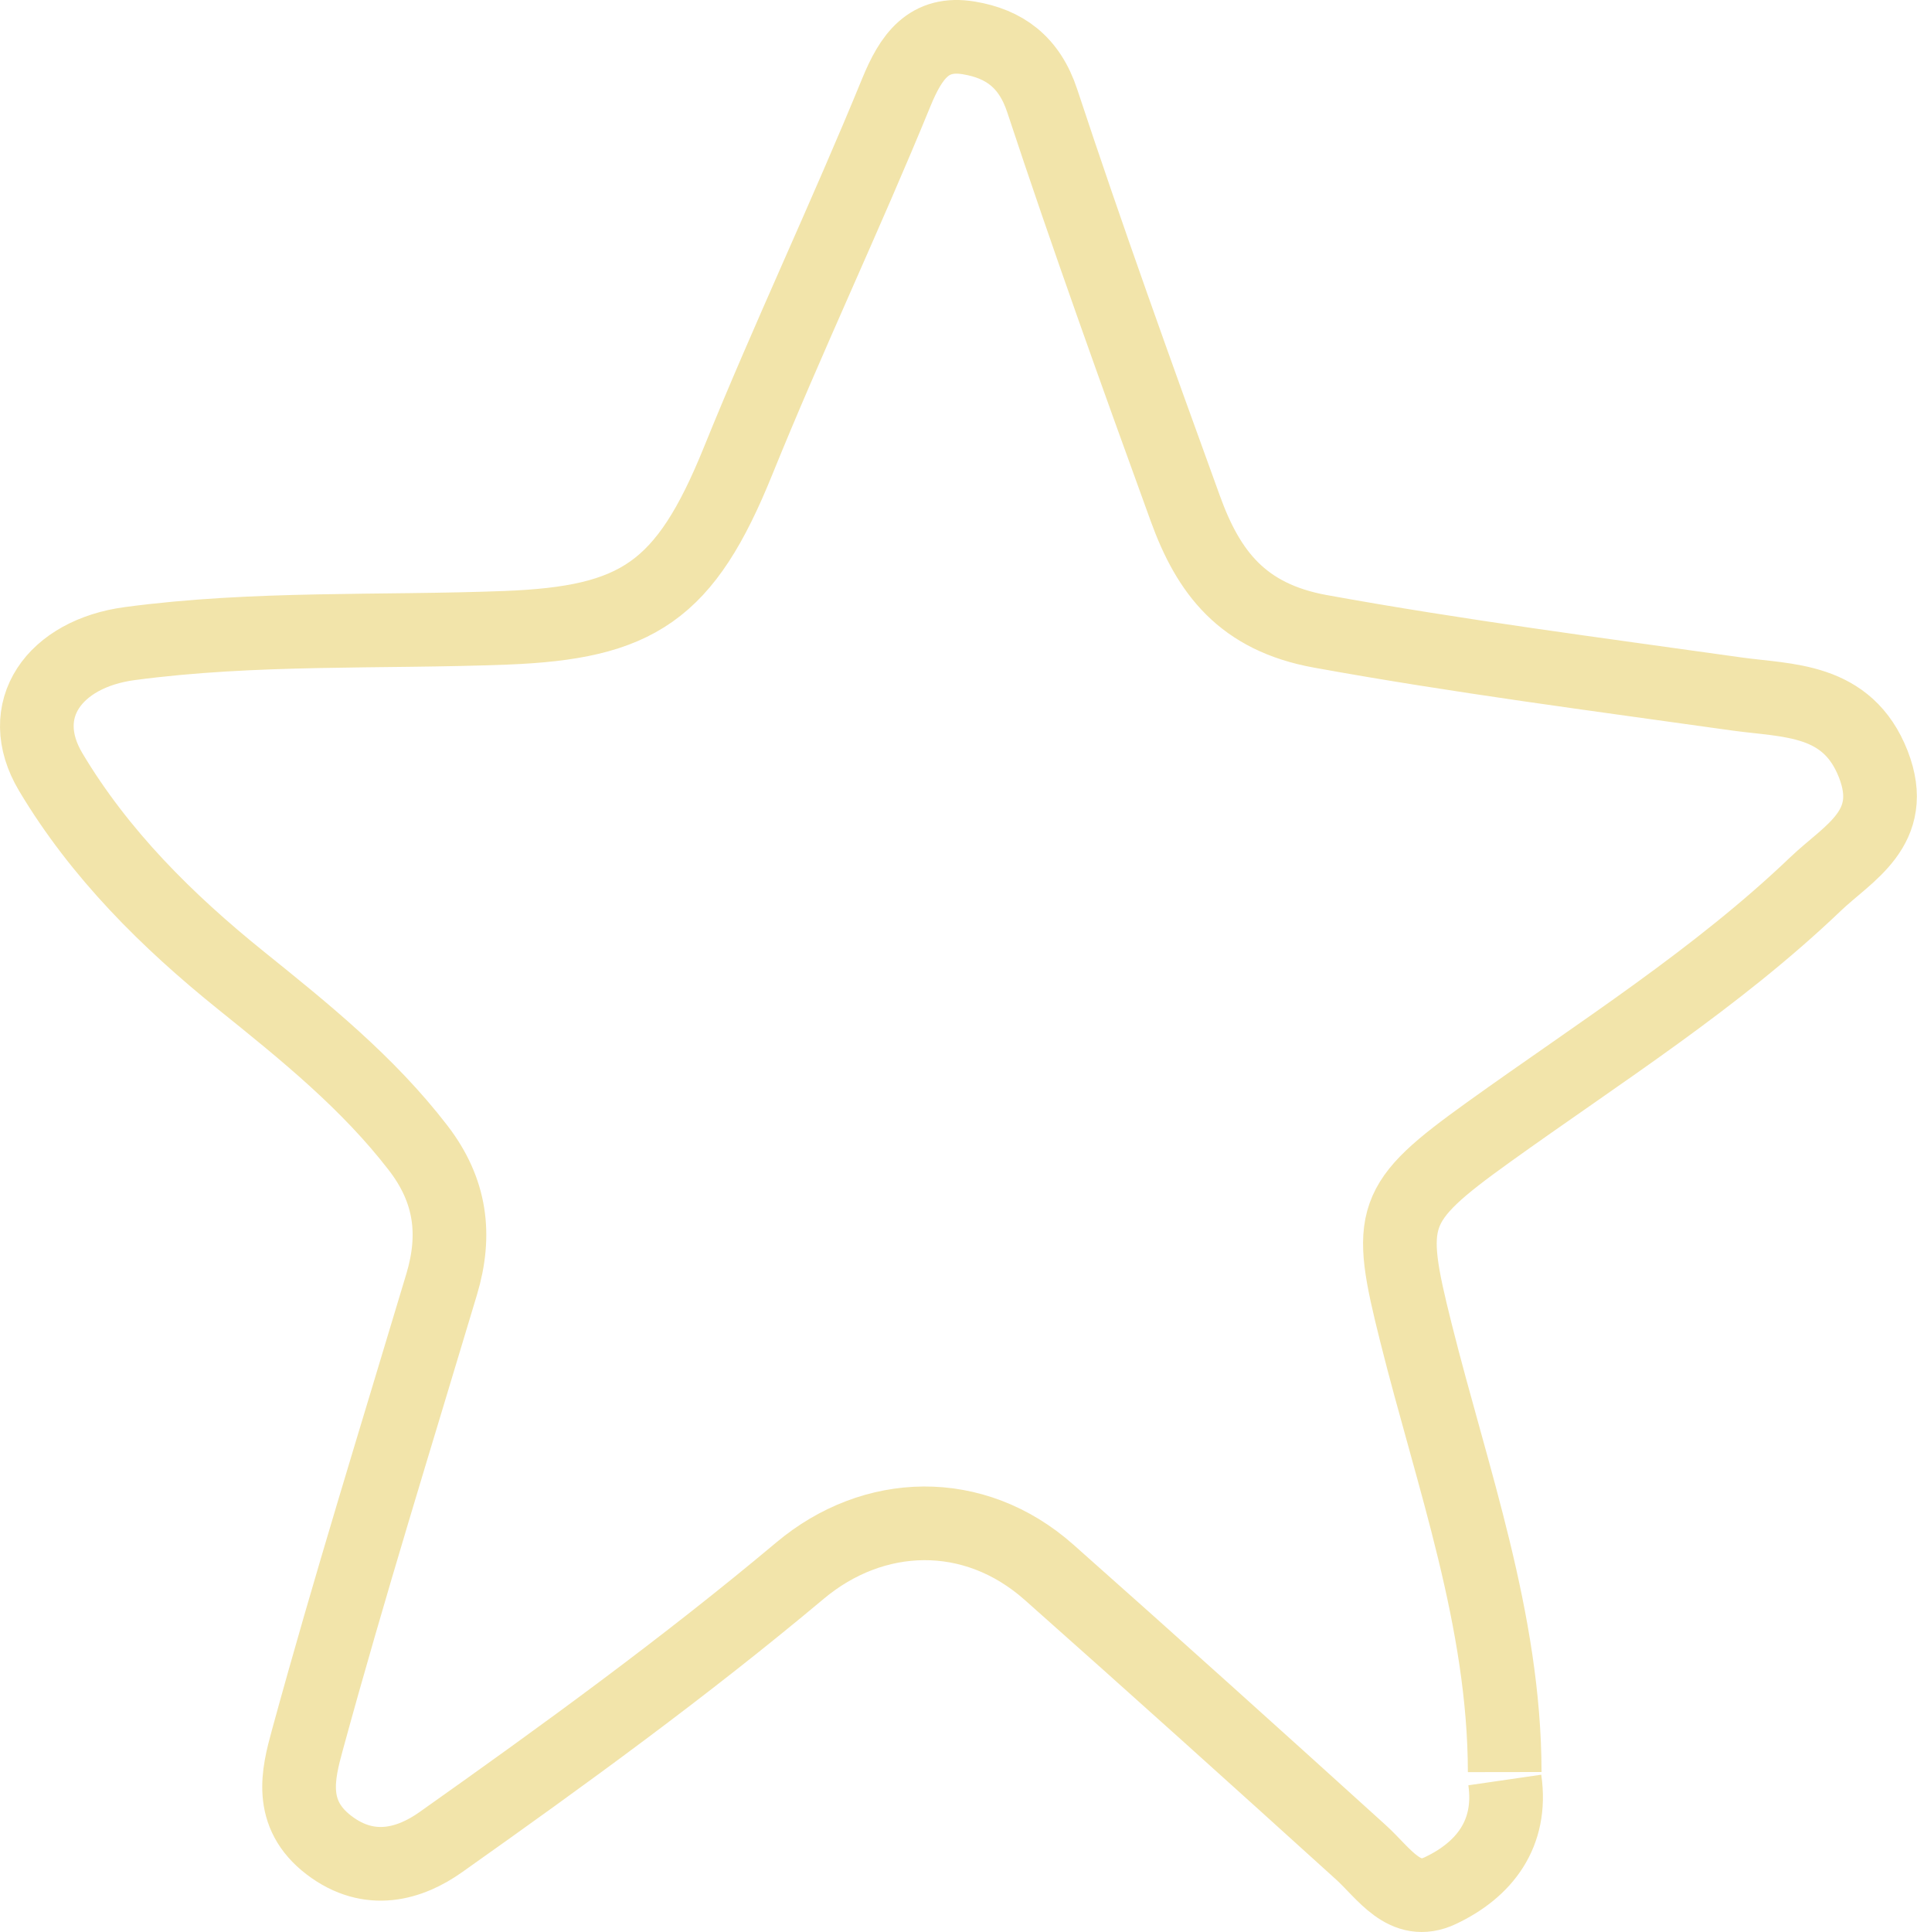
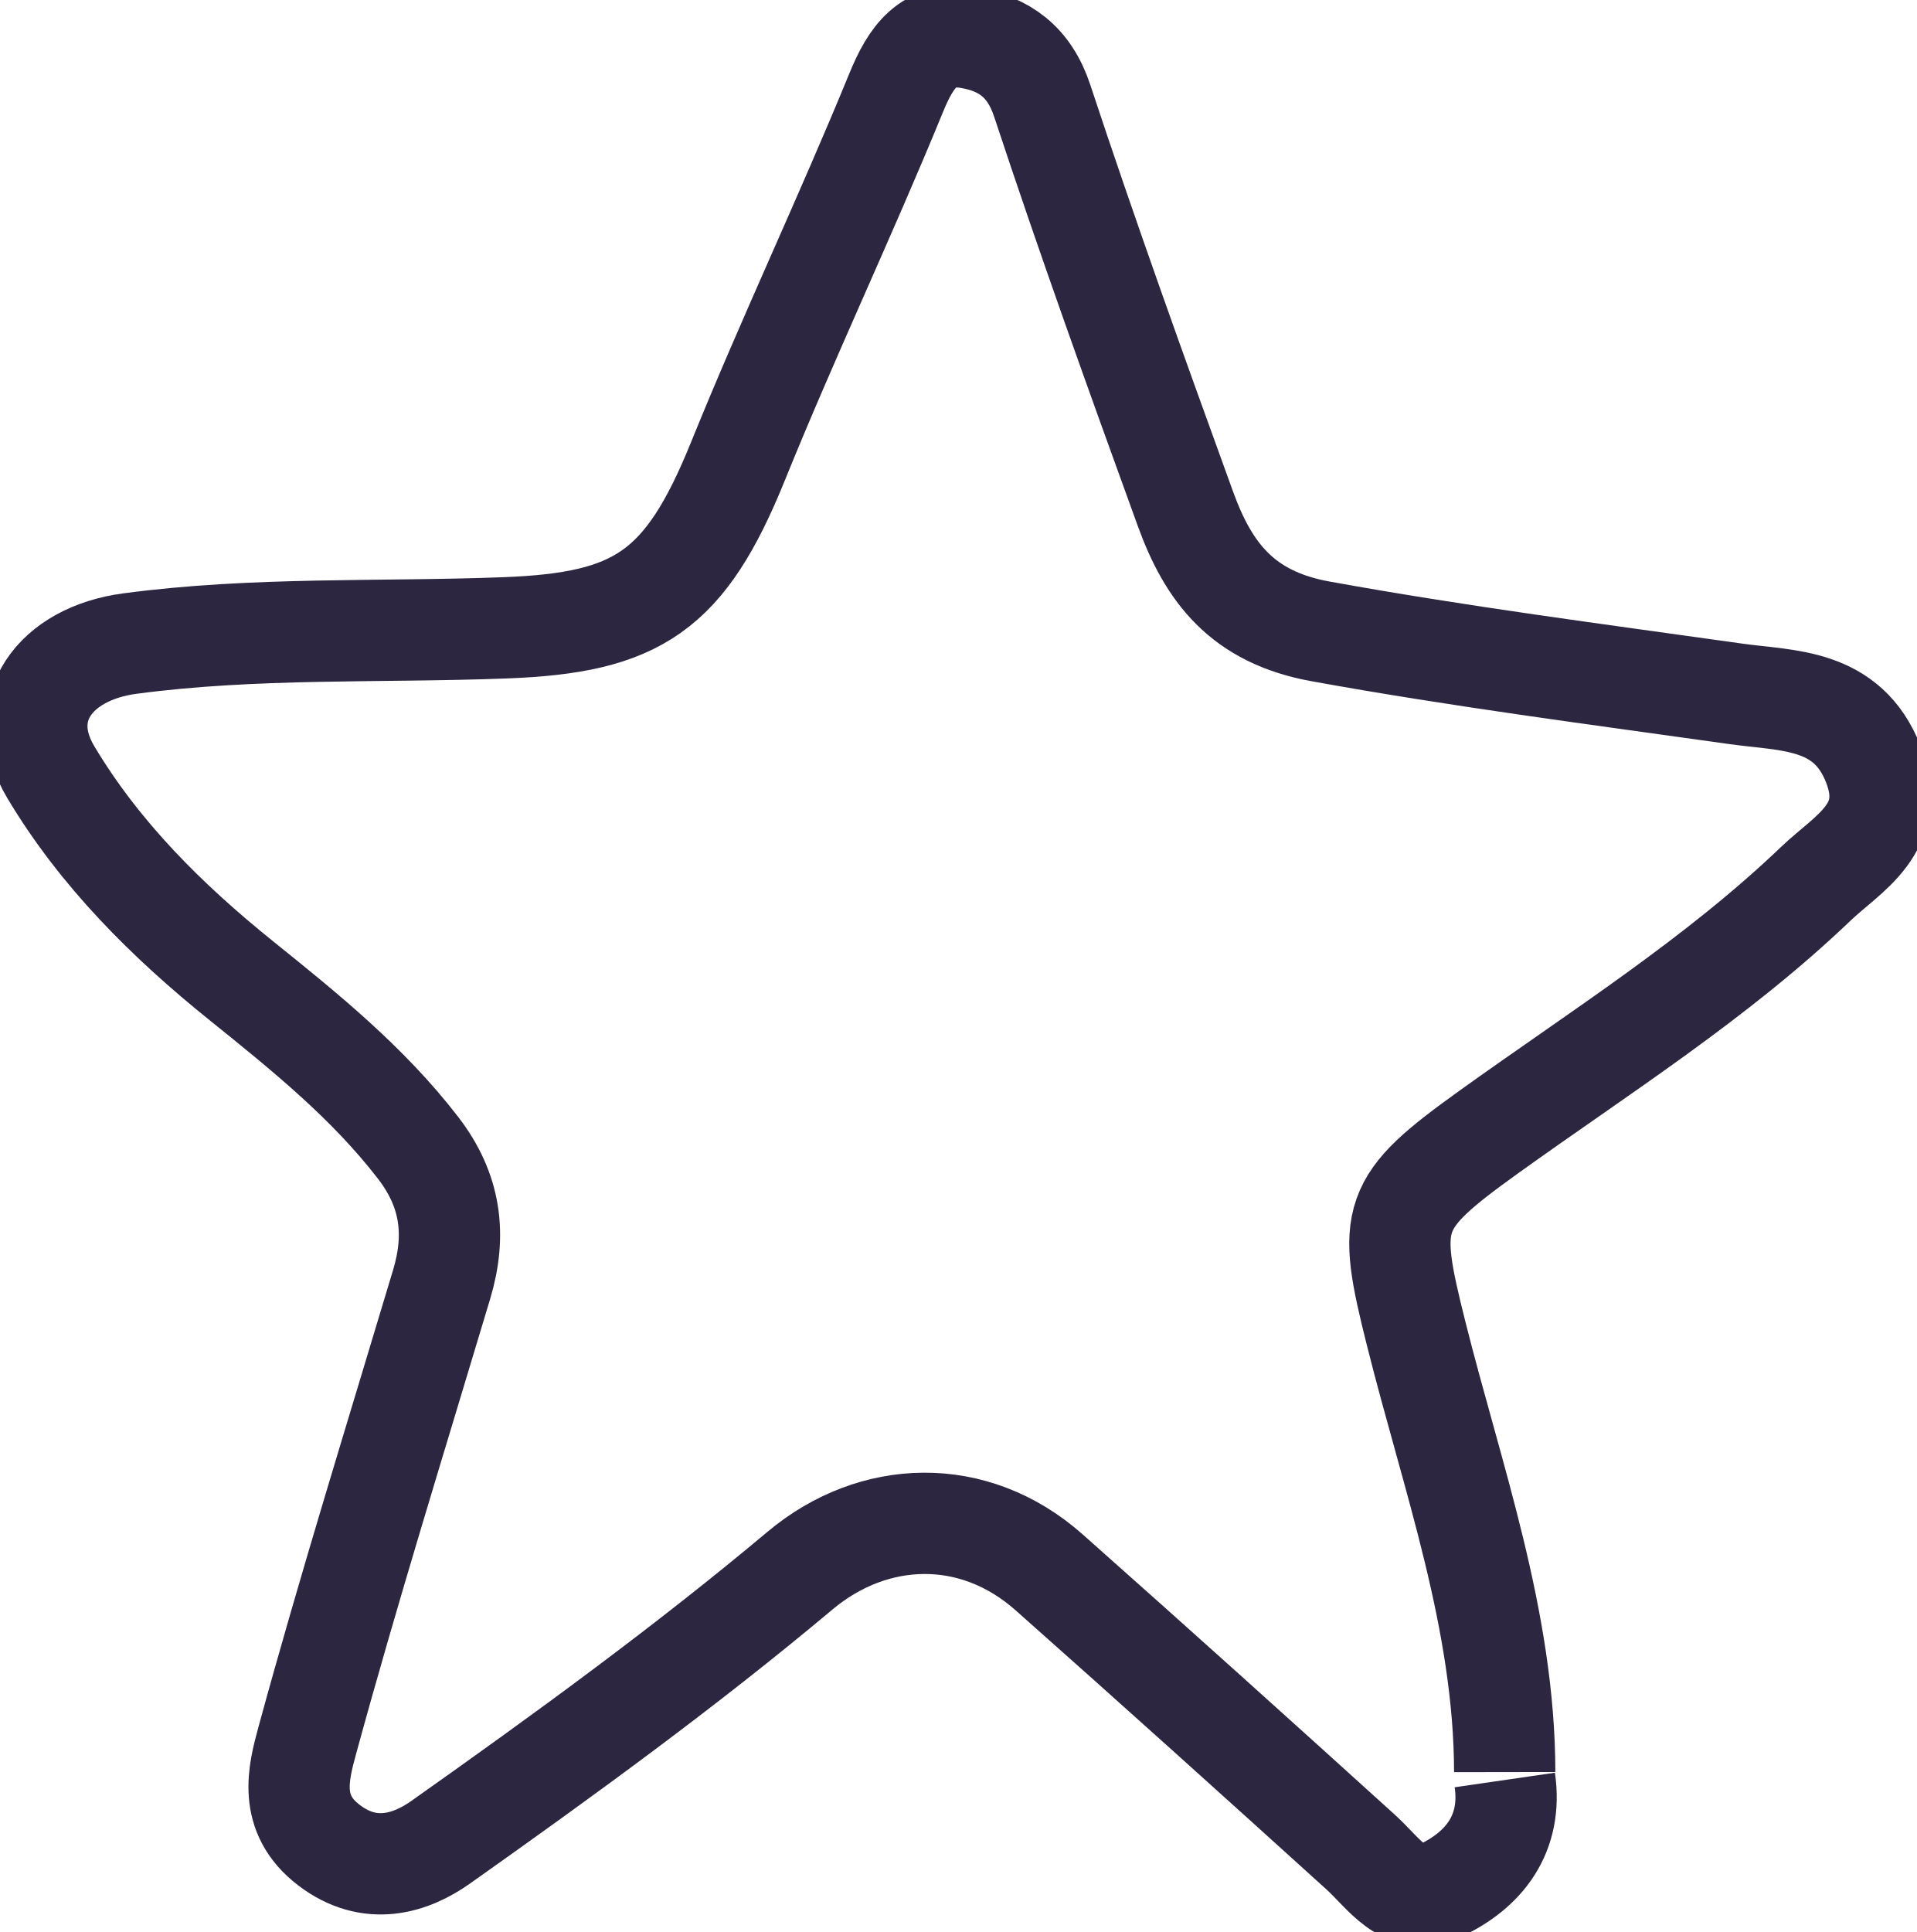
<svg xmlns="http://www.w3.org/2000/svg" xml:space="preserve" viewBox="347.93 308.75 416.35 419.57">
-   <path d="M674.76 693.59c-.05-33.09-11.41-63.96-19.29-95.45-6.3-25.16-5.68-28.1 15.78-43.52 24.16-17.35 49.48-33.28 71.07-53.93 7.02-6.71 17.91-12.08 12.51-25.96-5.64-14.47-18.63-13.72-29.75-15.28-30.16-4.25-60.33-8.14-90.35-13.59-17-3.08-24.33-12.85-29.33-26.64-10.68-29.42-21.28-58.88-31.1-88.6-2.81-8.51-8.32-12.36-15.89-13.63-8.77-1.48-12.6 4.02-15.82 11.88-11 26.86-23.46 53.12-34.36 80.02-11.49 28.36-21.84 35.1-50.5 36.2-27.21 1.04-54.45-.2-81.63 3.43-16.31 2.18-25.23 14.36-17.14 27.91 10.63 17.8 25.24 32.31 41.42 45.33 13.73 11.05 27.46 22.11 38.38 36.29 7.13 9.26 8.32 18.86 5.1 29.61-9.87 32.98-20.12 65.86-29.19 99.06-1.97 7.21-4.19 15.93 4.69 22.72 8.94 6.84 17.81 3.96 24.25-.59 26.63-18.84 53.12-38.07 78.1-59.02 15.91-13.34 37.71-14.14 54.08.37 22.69 20.12 45.23 40.42 67.7 60.78 5.07 4.59 9.52 12.02 17.27 8.36 9.5-4.48 15.72-12.31 14.02-24.03" style="fill:none;stroke:#f2e4aa;stroke-width:16;stroke-miterlimit:10" />
+   <path d="M674.76 693.59c-.05-33.09-11.41-63.96-19.29-95.45-6.3-25.16-5.68-28.1 15.78-43.52 24.16-17.35 49.48-33.28 71.07-53.93 7.02-6.71 17.91-12.08 12.51-25.96-5.64-14.47-18.63-13.72-29.75-15.28-30.16-4.25-60.33-8.14-90.35-13.59-17-3.08-24.33-12.85-29.33-26.64-10.68-29.42-21.28-58.88-31.1-88.6-2.81-8.51-8.32-12.36-15.89-13.63-8.77-1.48-12.6 4.02-15.82 11.88-11 26.86-23.46 53.12-34.36 80.02-11.49 28.36-21.84 35.1-50.5 36.2-27.21 1.04-54.45-.2-81.63 3.43-16.31 2.18-25.23 14.36-17.14 27.91 10.63 17.8 25.24 32.31 41.42 45.33 13.73 11.05 27.46 22.11 38.38 36.29 7.13 9.26 8.32 18.86 5.1 29.61-9.87 32.98-20.12 65.86-29.19 99.06-1.97 7.21-4.19 15.93 4.69 22.72 8.94 6.84 17.81 3.96 24.25-.59 26.63-18.84 53.12-38.07 78.1-59.02 15.91-13.34 37.71-14.14 54.08.37 22.69 20.12 45.23 40.42 67.7 60.78 5.07 4.59 9.52 12.02 17.27 8.36 9.5-4.48 15.72-12.31 14.02-24.03" style="fill:none;stroke:#2D2640;stroke-width:22;stroke-miterlimit:10" />
</svg>
